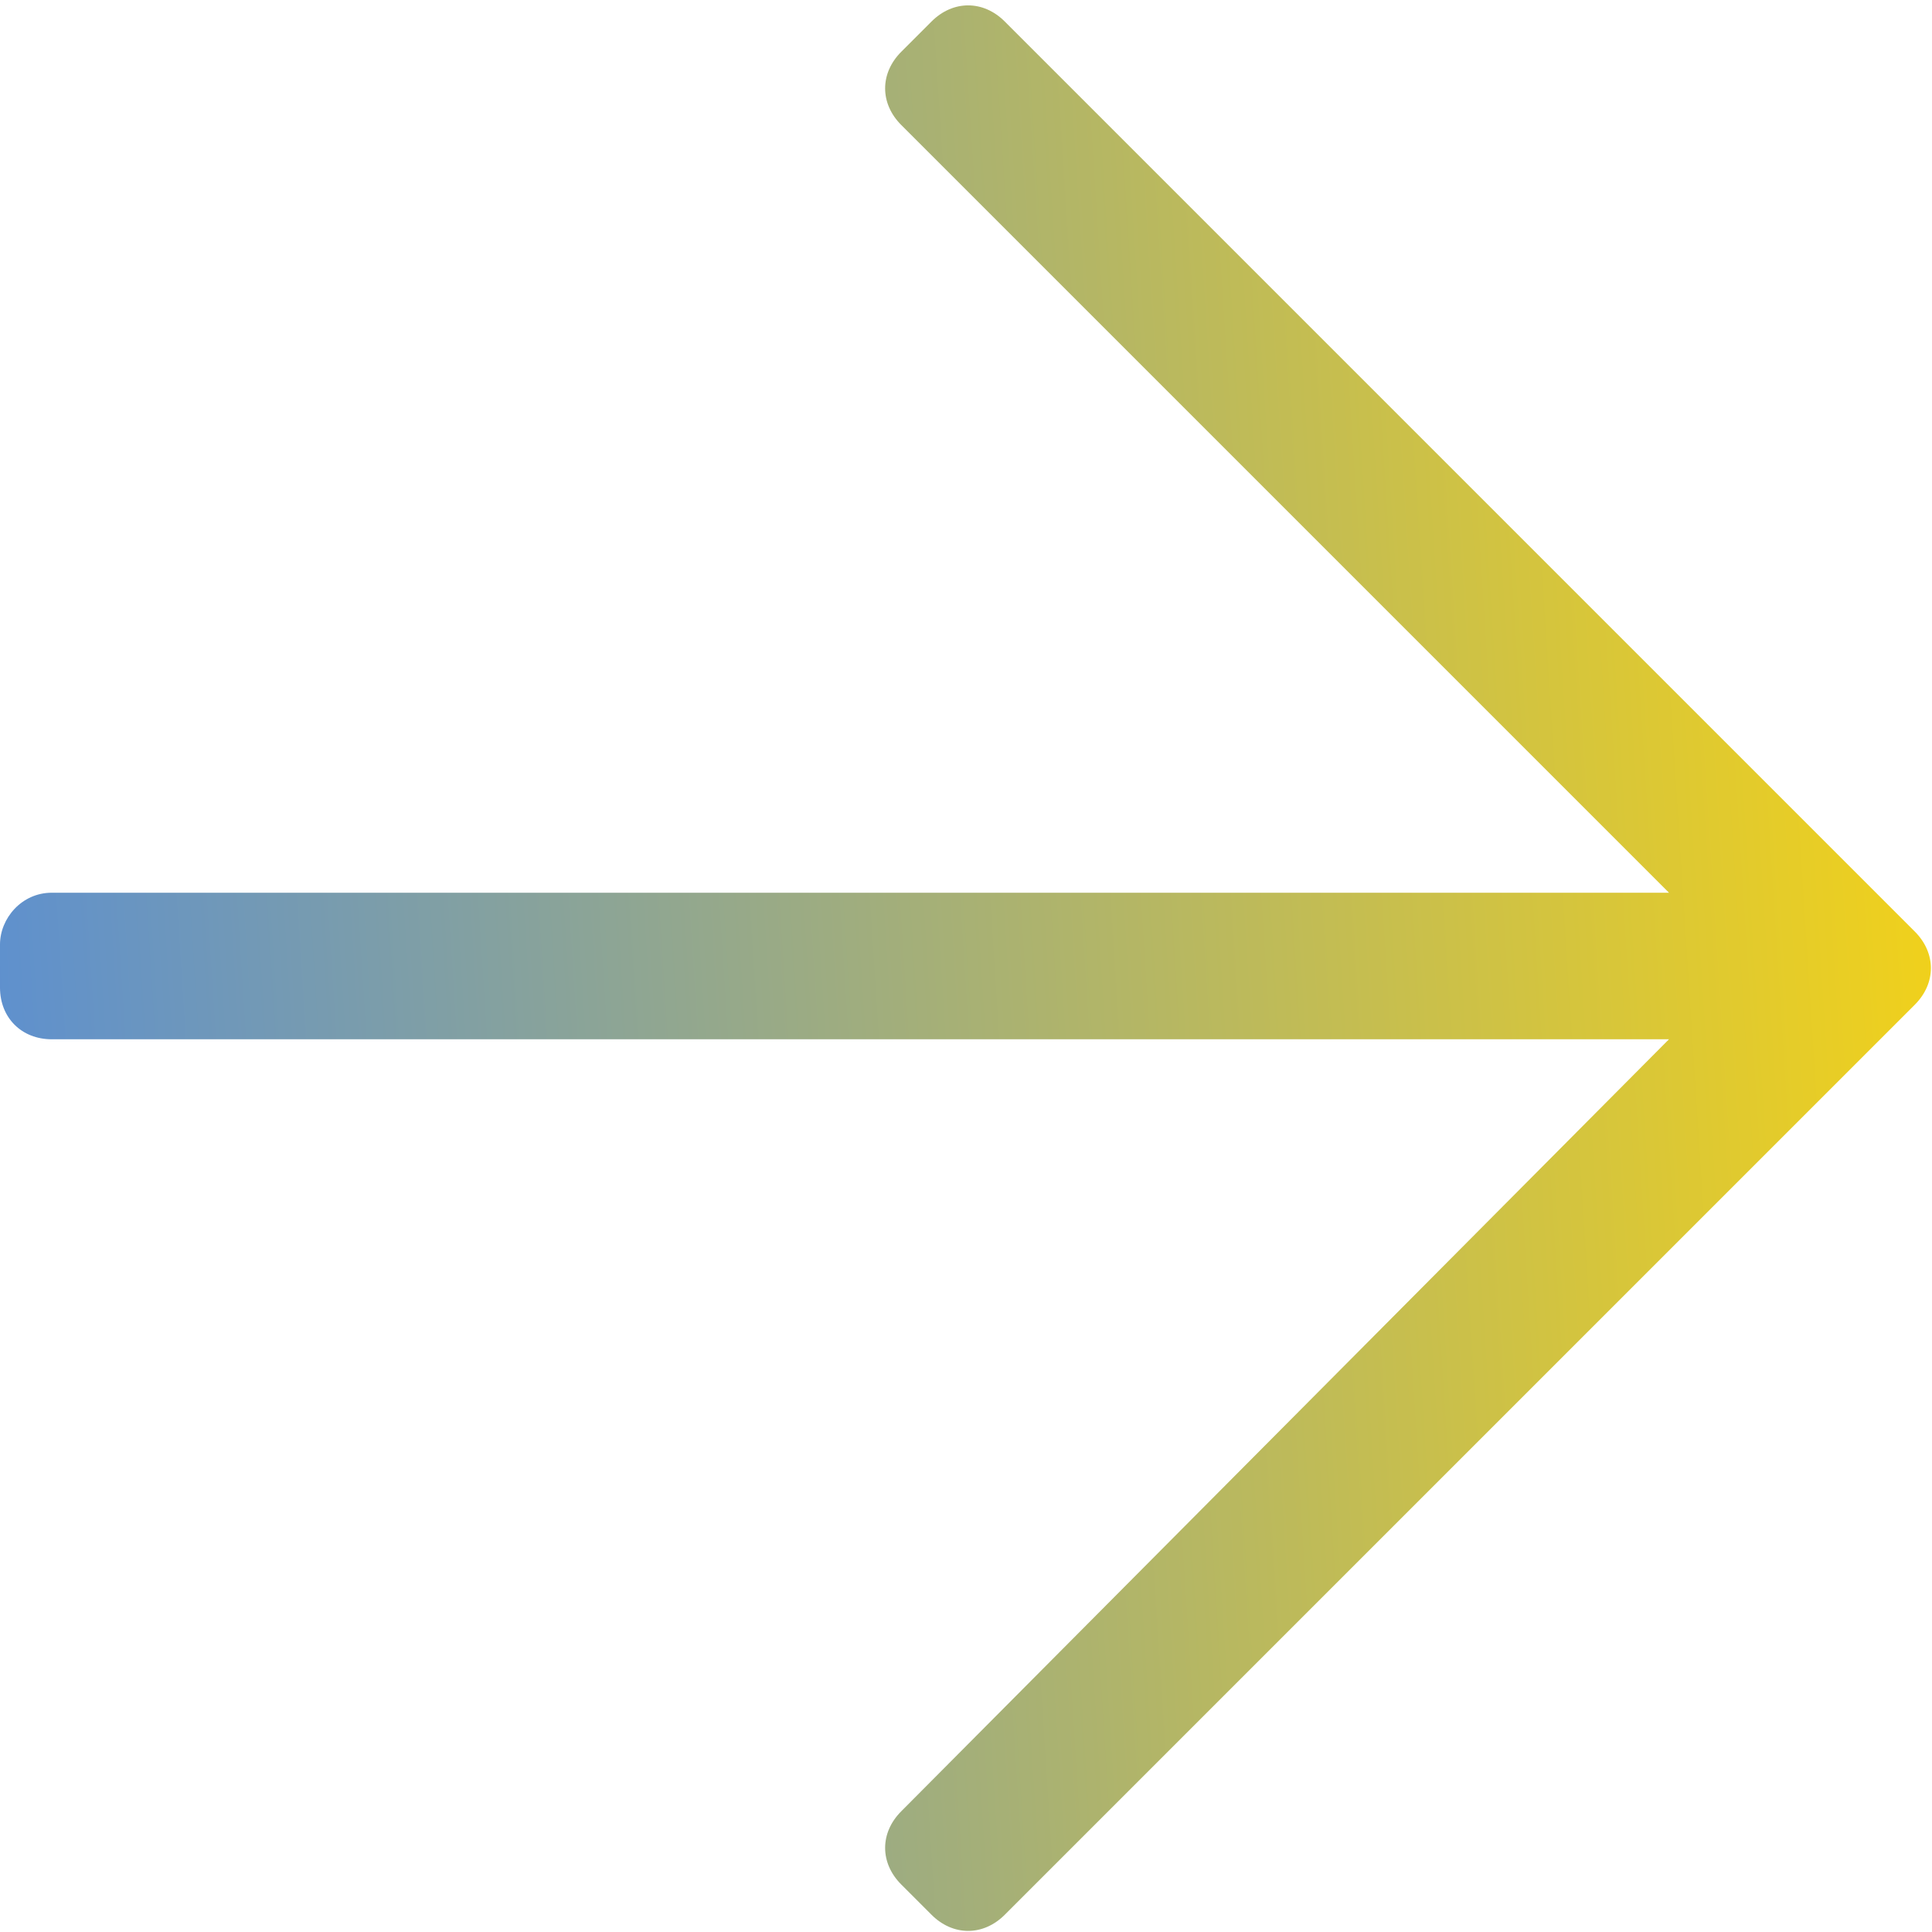
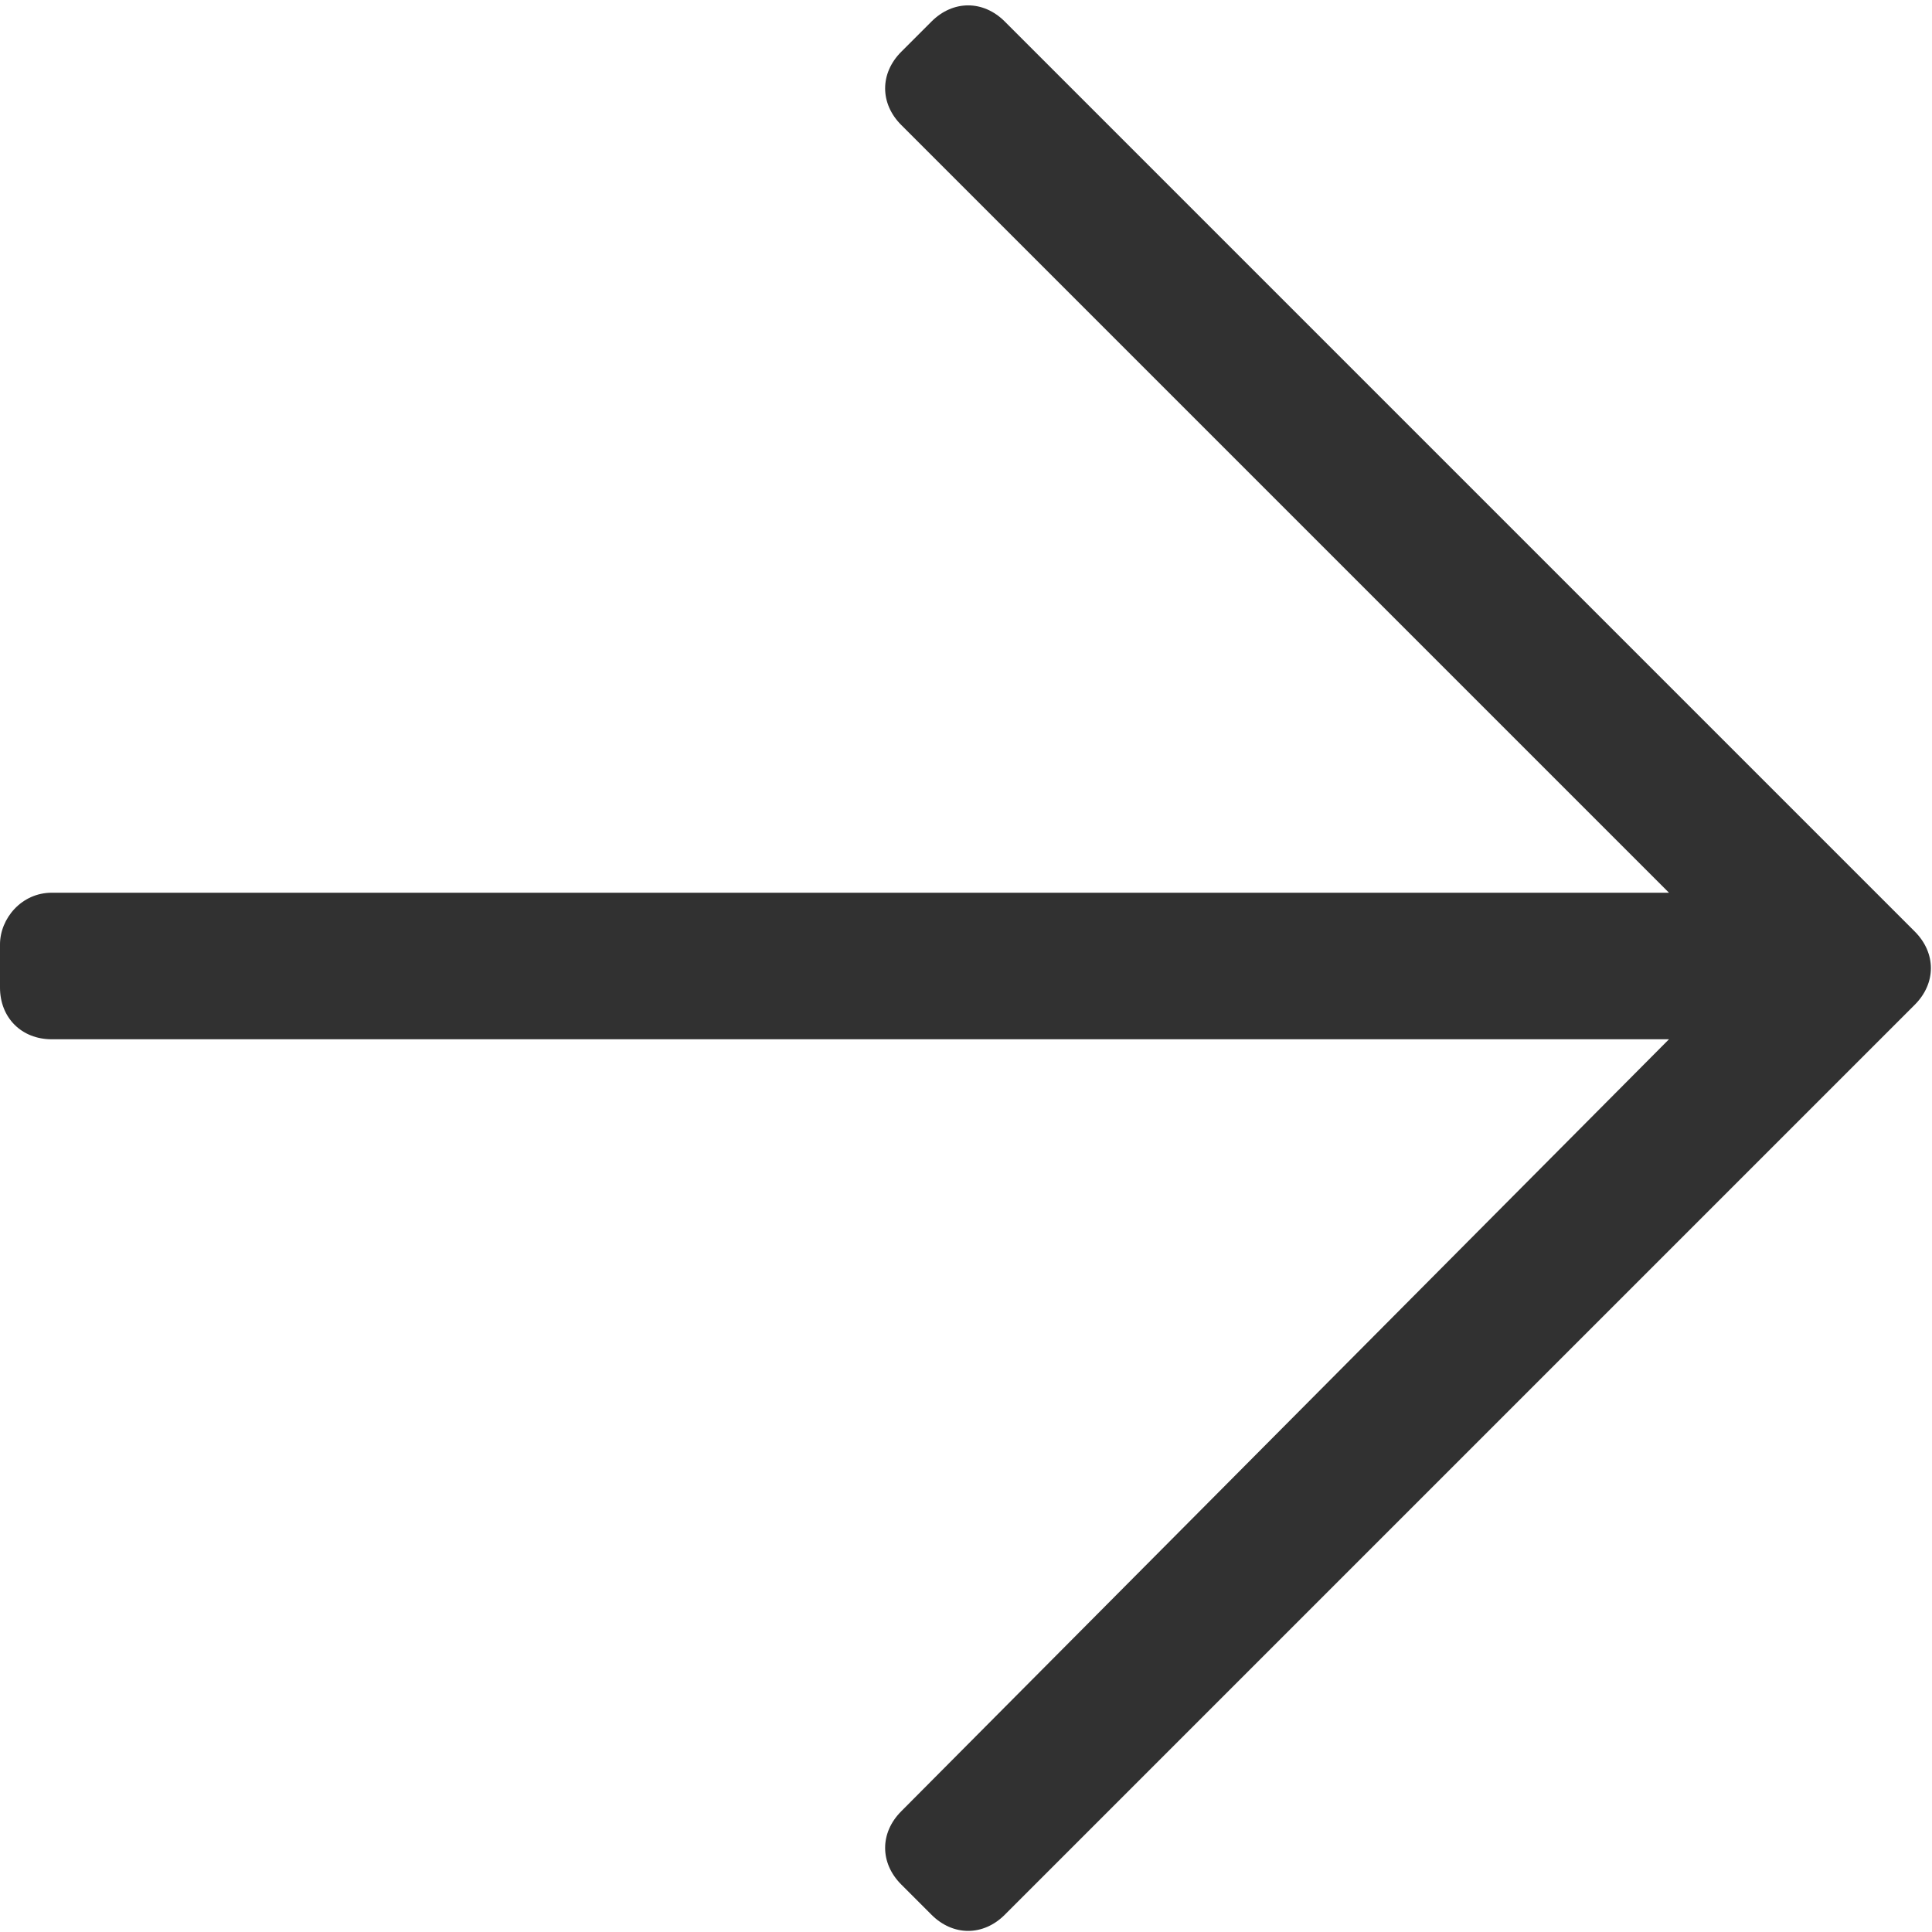
<svg xmlns="http://www.w3.org/2000/svg" width="14" height="14" viewBox="0 0 14 14" fill="none">
-   <path d="M6.75 0.156L6.531 0.375C6.375 0.531 6.375 0.75 6.531 0.906L12.094 6.469H0.375C0.156 6.469 0 6.656 0 6.844V7.156C0 7.375 0.156 7.531 0.375 7.531H12.094L6.531 13.125C6.375 13.281 6.375 13.5 6.531 13.656L6.75 13.875C6.906 14.031 7.125 14.031 7.281 13.875L13.875 7.281C14.031 7.125 14.031 6.906 13.875 6.75L7.281 0.156C7.125 0 6.906 0 6.75 0.156Z" fill="url(#paint0_linear)" />
-   <defs>
-     <linearGradient id="paint0_linear" x1="-1.12" y1="15" x2="15.623" y2="13.922" gradientUnits="userSpaceOnUse">
-       <stop stop-color="#4E89E2" />
-       <stop offset="1" stop-color="#FCD60D" />
-     </linearGradient>
-   </defs>
+   <path d="M6.75 0.156L6.531 0.375C6.375 0.531 6.375 0.75 6.531 0.906L12.094 6.469H0.375C0.156 6.469 0 6.656 0 6.844V7.156C0 7.375 0.156 7.531 0.375 7.531H12.094L6.531 13.125C6.375 13.281 6.375 13.5 6.531 13.656L6.75 13.875C6.906 14.031 7.125 14.031 7.281 13.875L13.875 7.281C14.031 7.125 14.031 6.906 13.875 6.75L7.281 0.156C7.125 0 6.906 0 6.75 0.156Z" fill="#313131" />
</svg>
